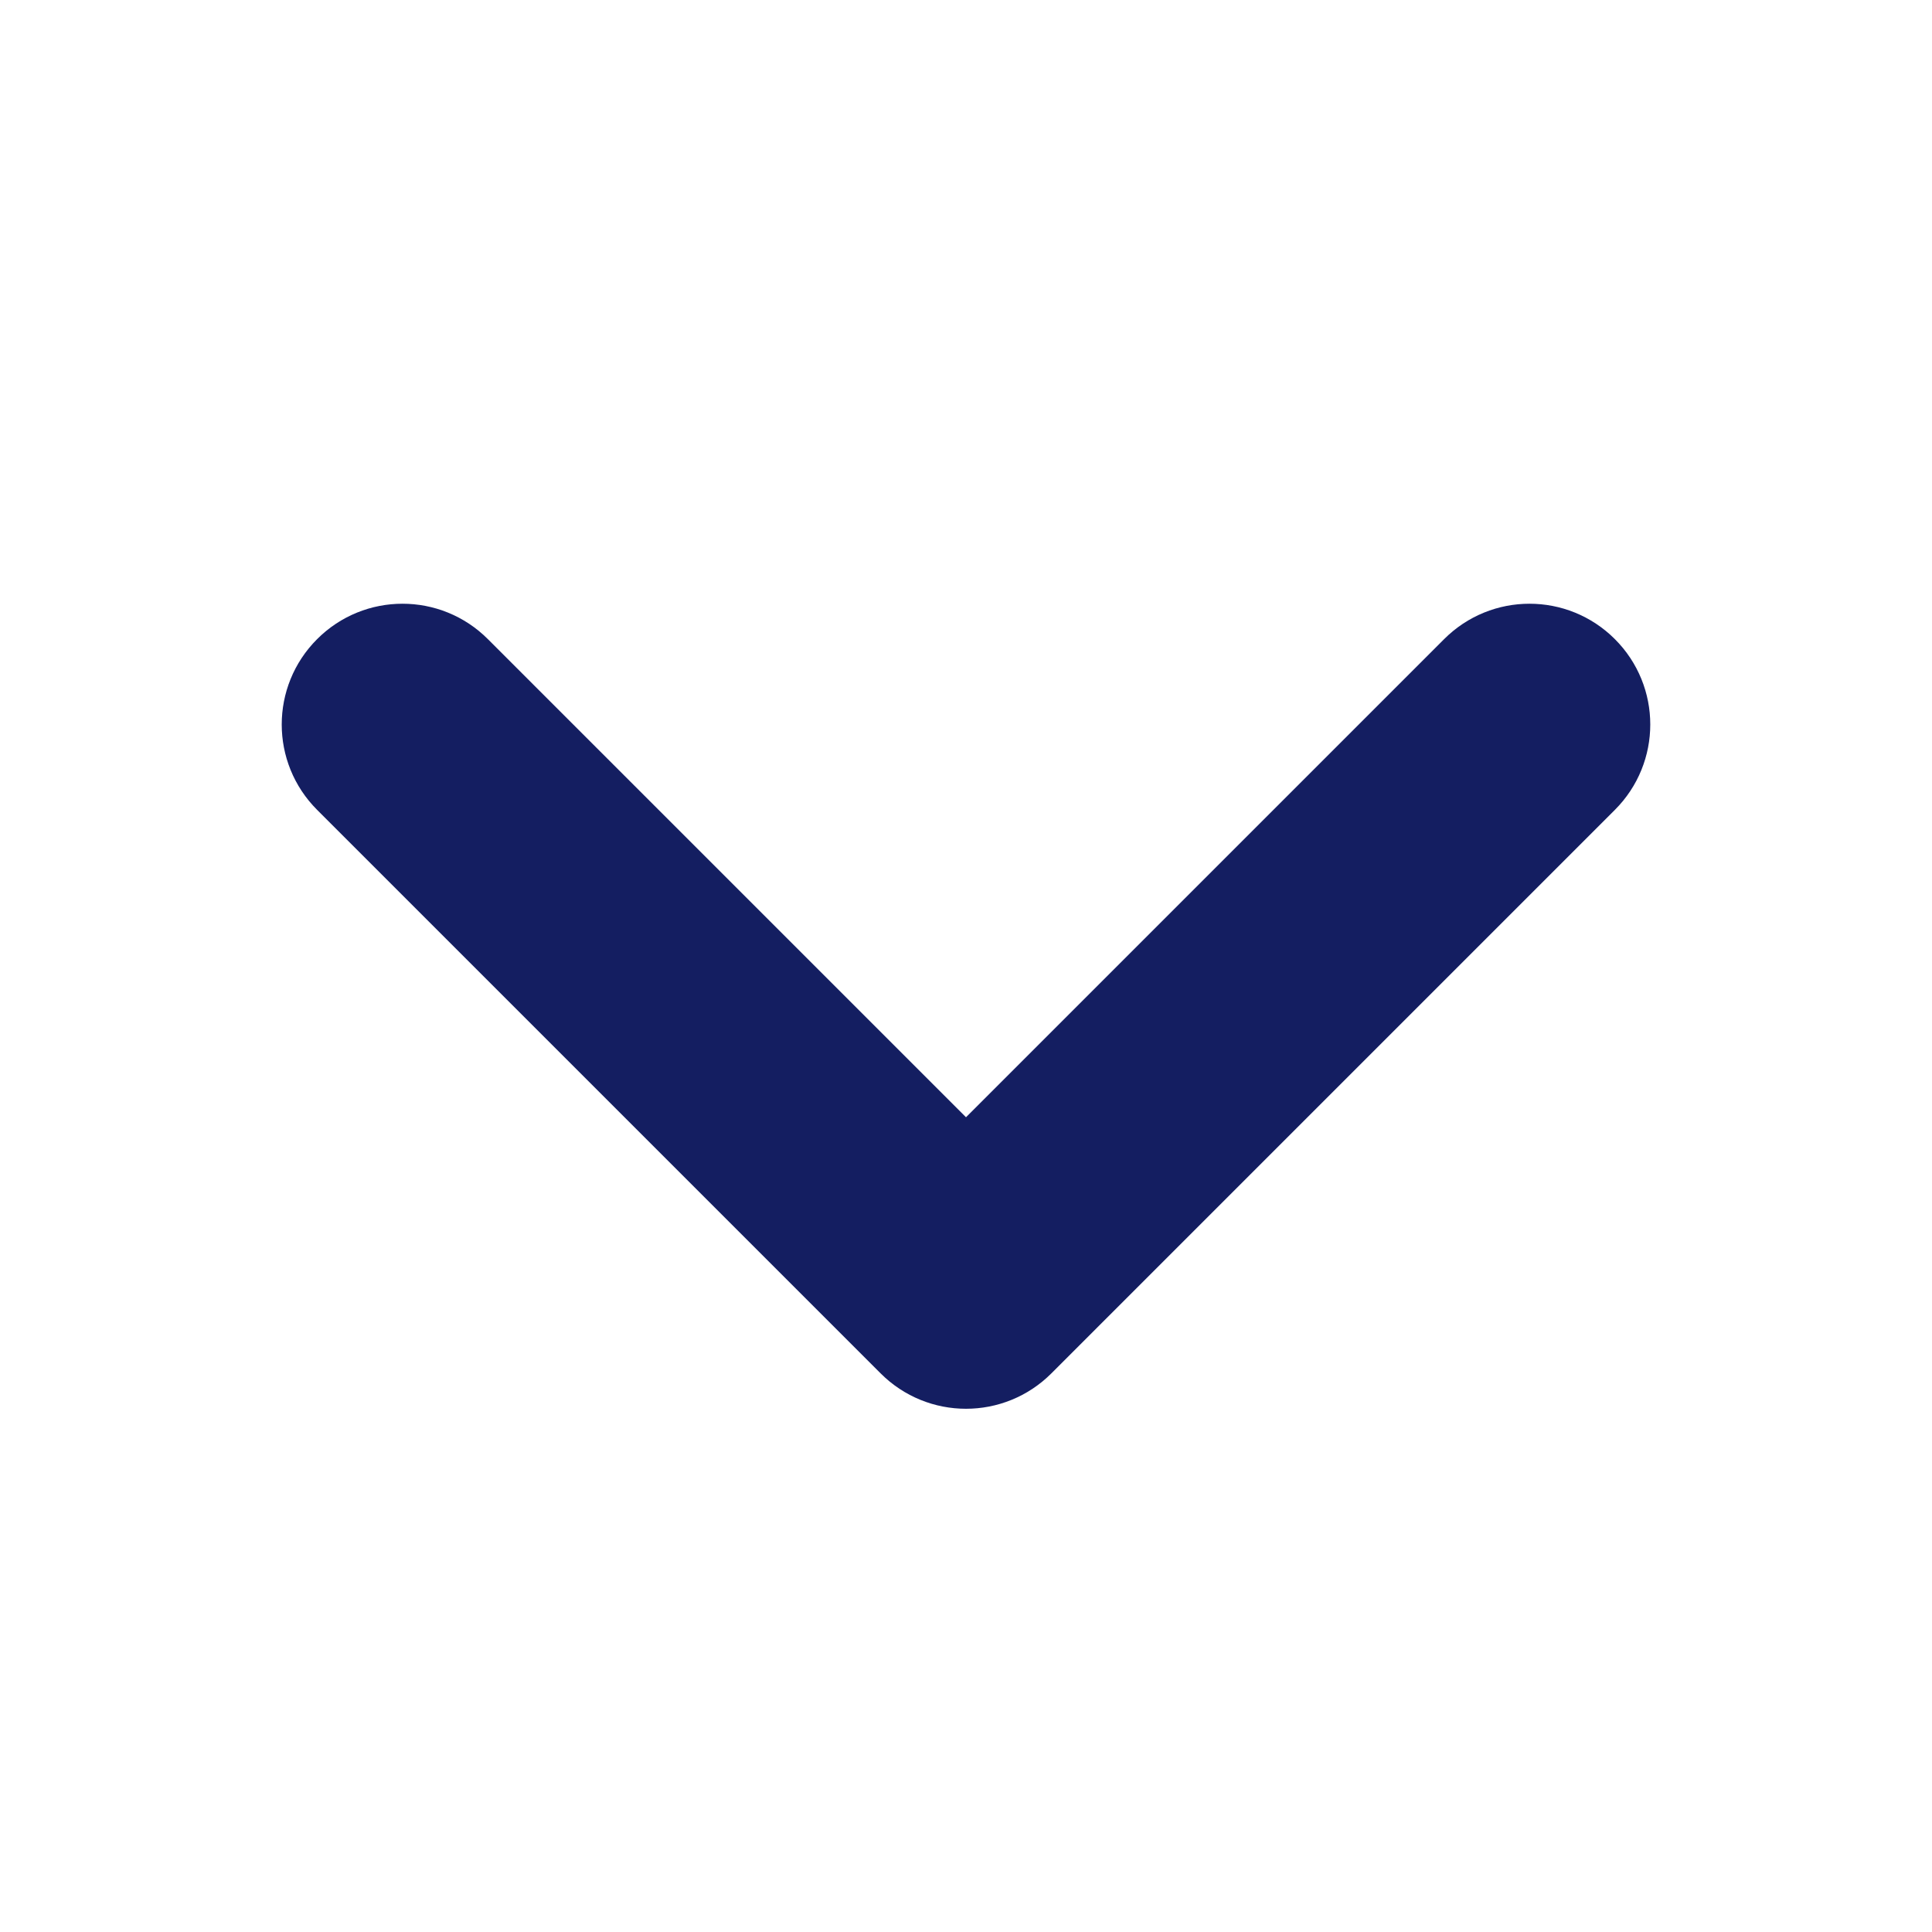
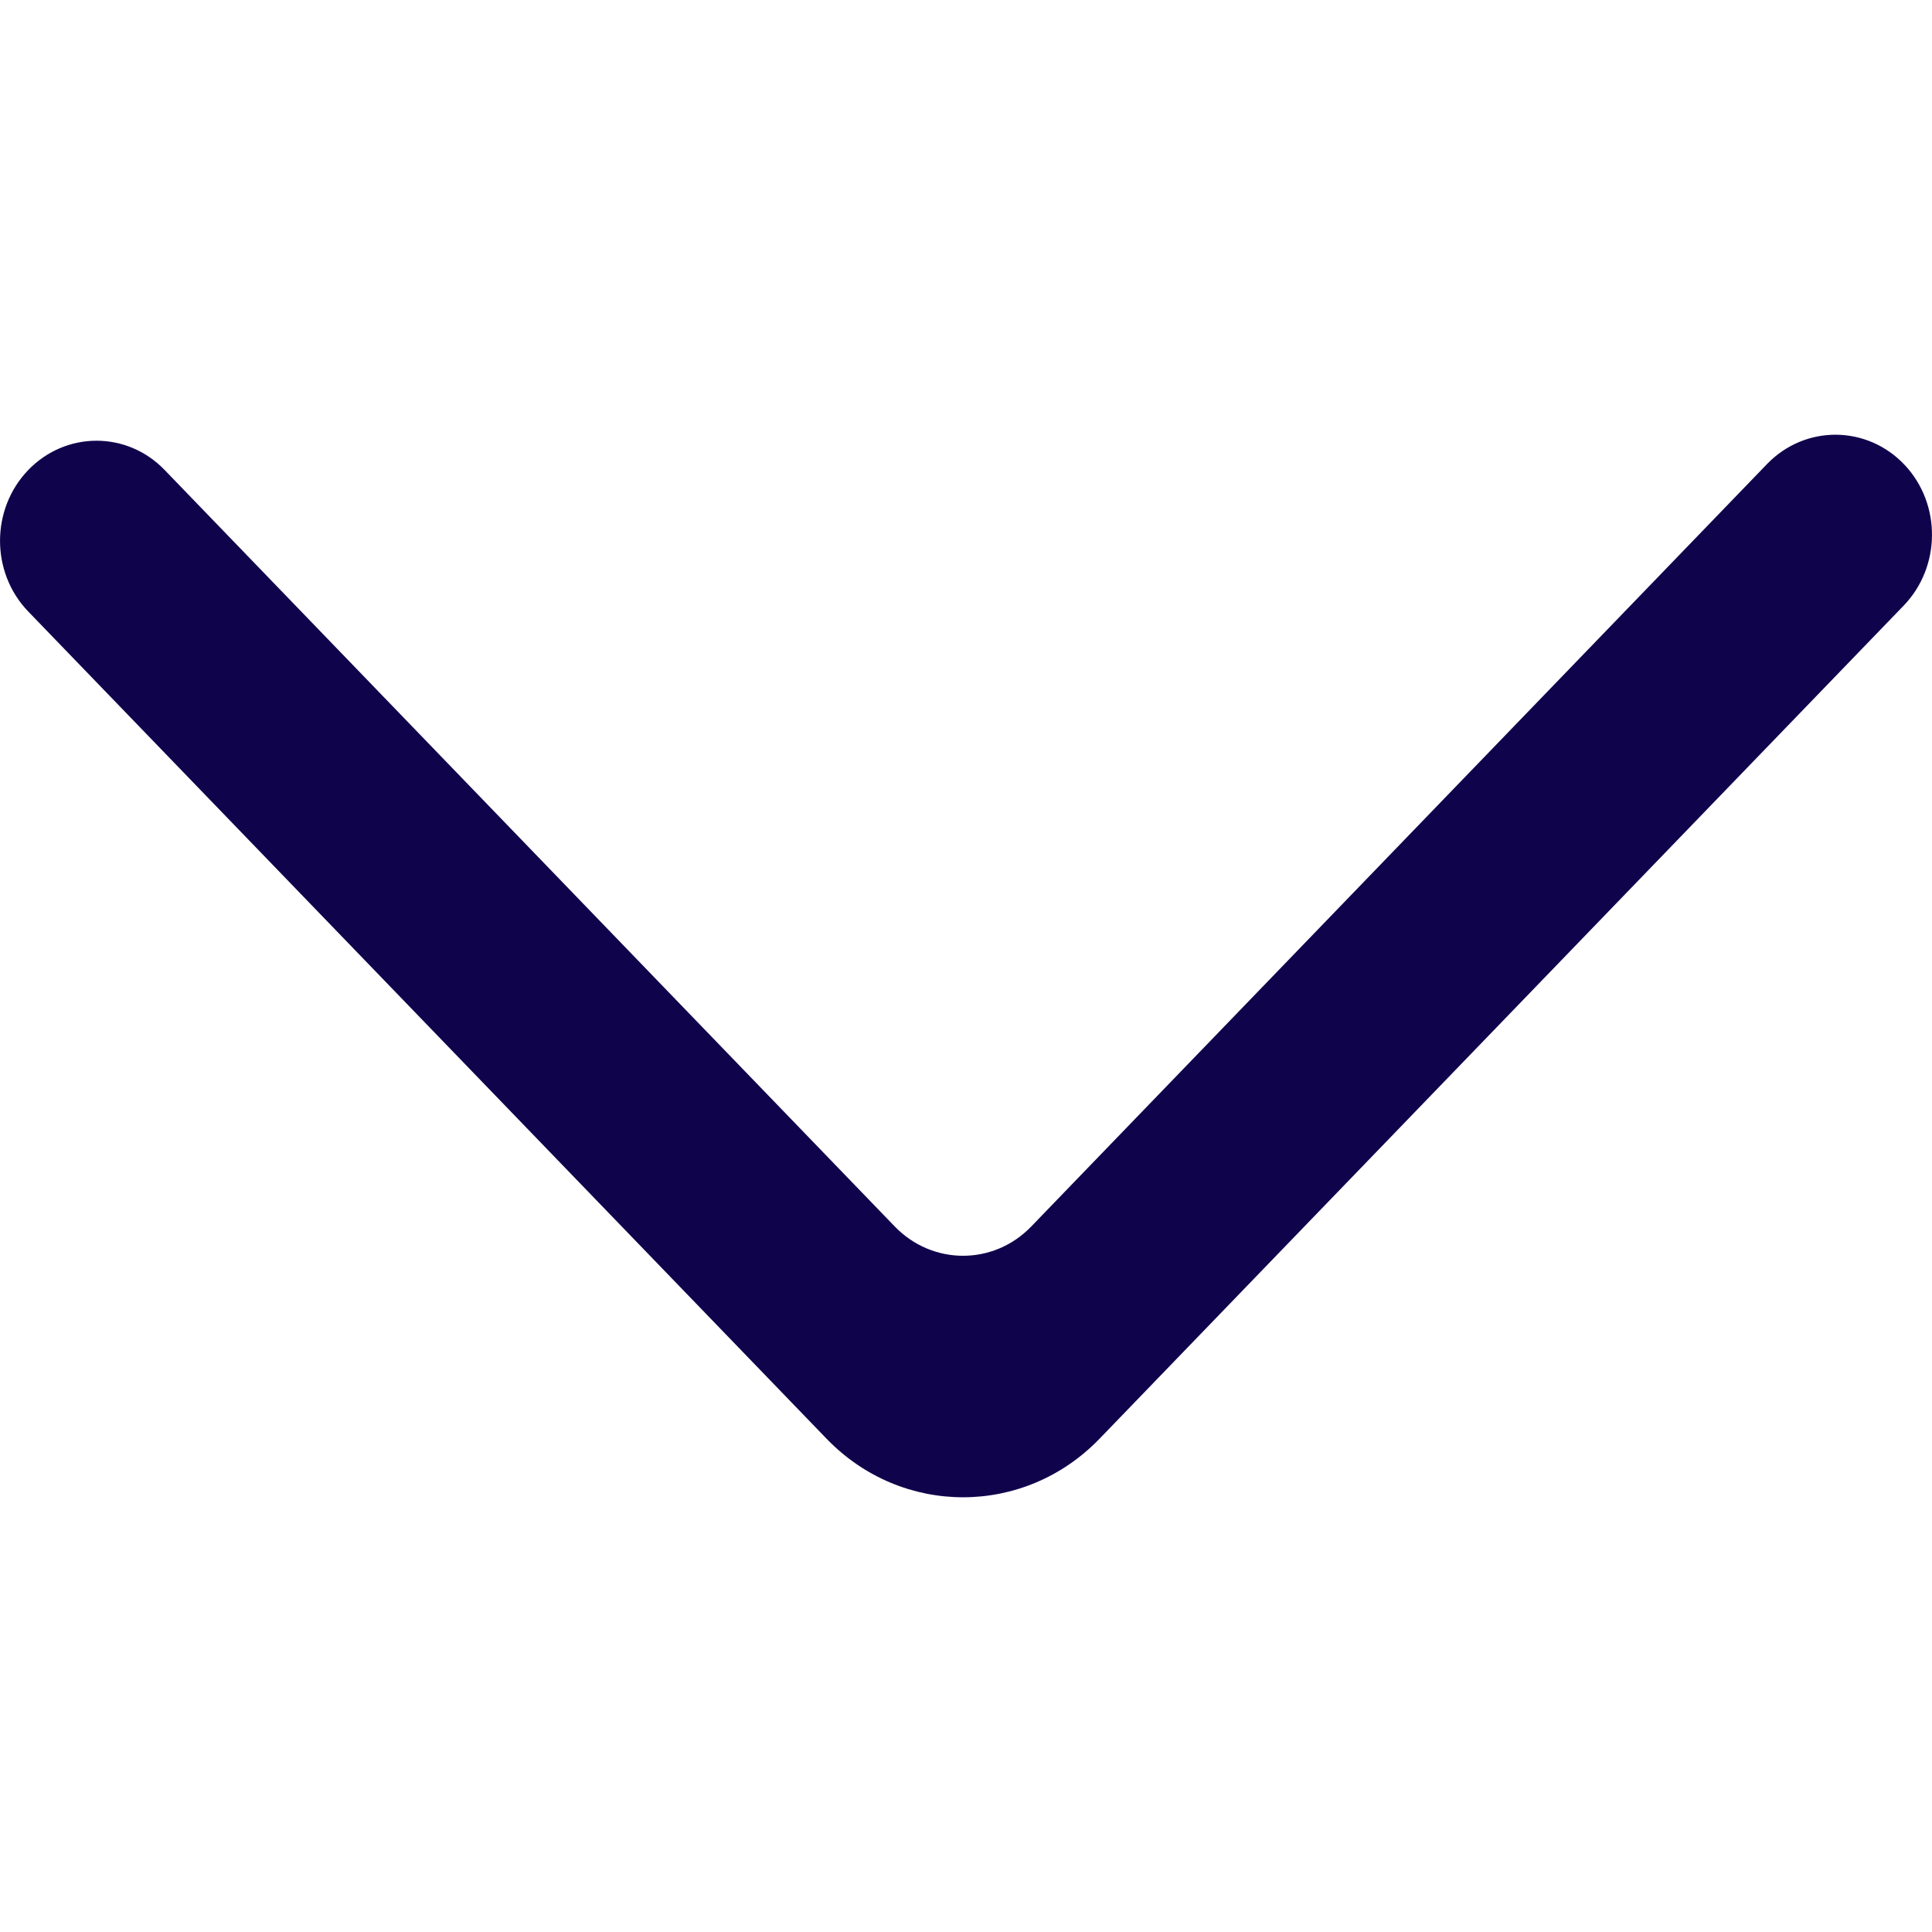
- <svg xmlns="http://www.w3.org/2000/svg" width="800px" height="800px" viewBox="0 0 24 24" fill="none" stroke="#141E61">
+ <svg xmlns="http://www.w3.org/2000/svg" width="800px" height="800px" viewBox="0 -4.5 20 20" version="1.1" fill="#000000">
  <g id="SVGRepo_bgCarrier" stroke-width="0" />
  <g id="SVGRepo_tracerCarrier" stroke-linecap="round" stroke-linejoin="round" />
  <g id="SVGRepo_iconCarrier">
-     <path fill-rule="evenodd" clip-rule="evenodd" d="M4.293 8.293C4.683 7.902 5.317 7.902 5.707 8.293L12 14.586L18.293 8.293C18.683 7.902 19.317 7.902 19.707 8.293C20.098 8.683 20.098 9.317 19.707 9.707L12.707 16.707C12.317 17.098 11.683 17.098 11.293 16.707L4.293 9.707C3.902 9.317 3.902 8.683 4.293 8.293Z" fill="#141E61" />
+     <defs> </defs>
+     <g id="Page-1" stroke="none" stroke-width="1" fill="none" fill-rule="evenodd">
+       <g id="Dribbble-Light-Preview" transform="translate(-220, -6684)" fill="#0F044C">
+         <g id="icons" transform="translate(56, 160)">
+           <path d="M164.292,6524.366 L164.292,6524.366 C163.903,6524.771 163.903,6525.426 164.292,6525.83 L172.556,6534.393 C173.336,6535.202 174.603,6535.202 175.383,6534.393 L183.708,6525.768 C184.093,6525.367 184.098,6524.72 183.718,6524.314 C183.329,6523.9 182.688,6523.895 182.293,6524.303 L174.676,6532.196 C174.286,6532.601 173.653,6532.601 173.262,6532.196 L165.705,6524.366 C165.316,6523.961 164.683,6523.961 164.292,6524.366" id="arrow_down-[#0F044C832a2a]"> </path>
+         </g>
+       </g>
+     </g>
  </g>
</svg>
